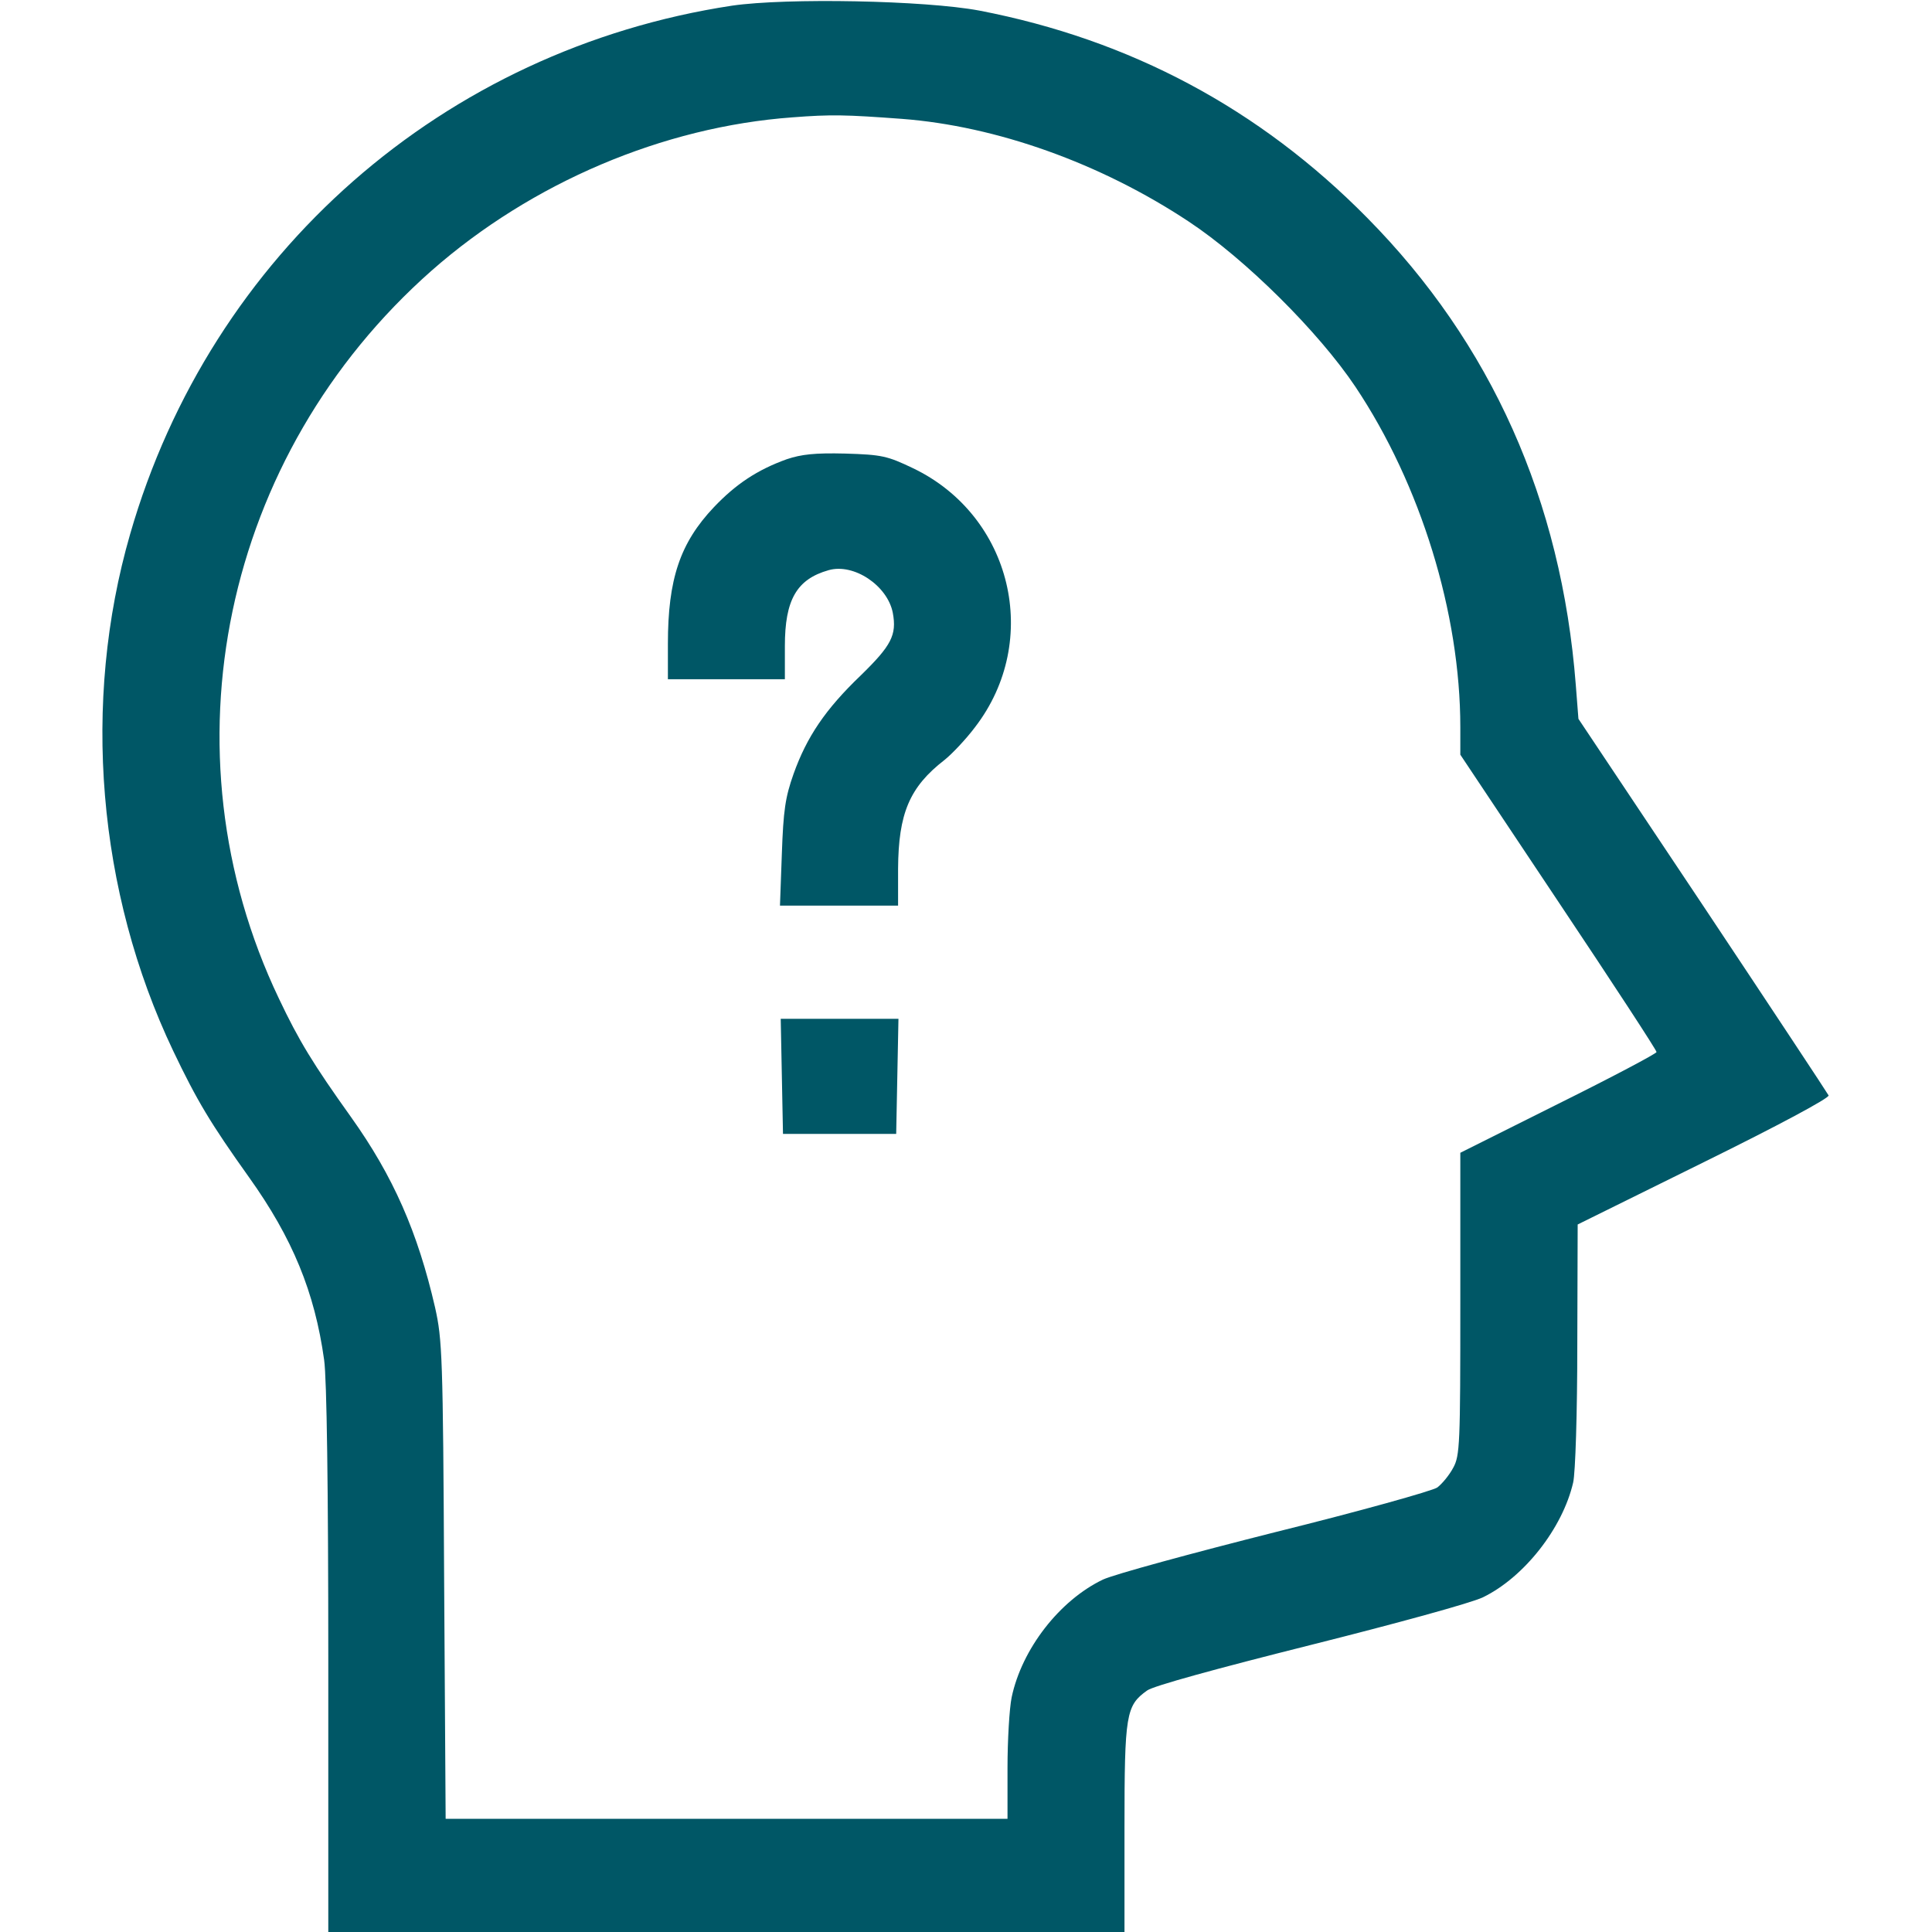
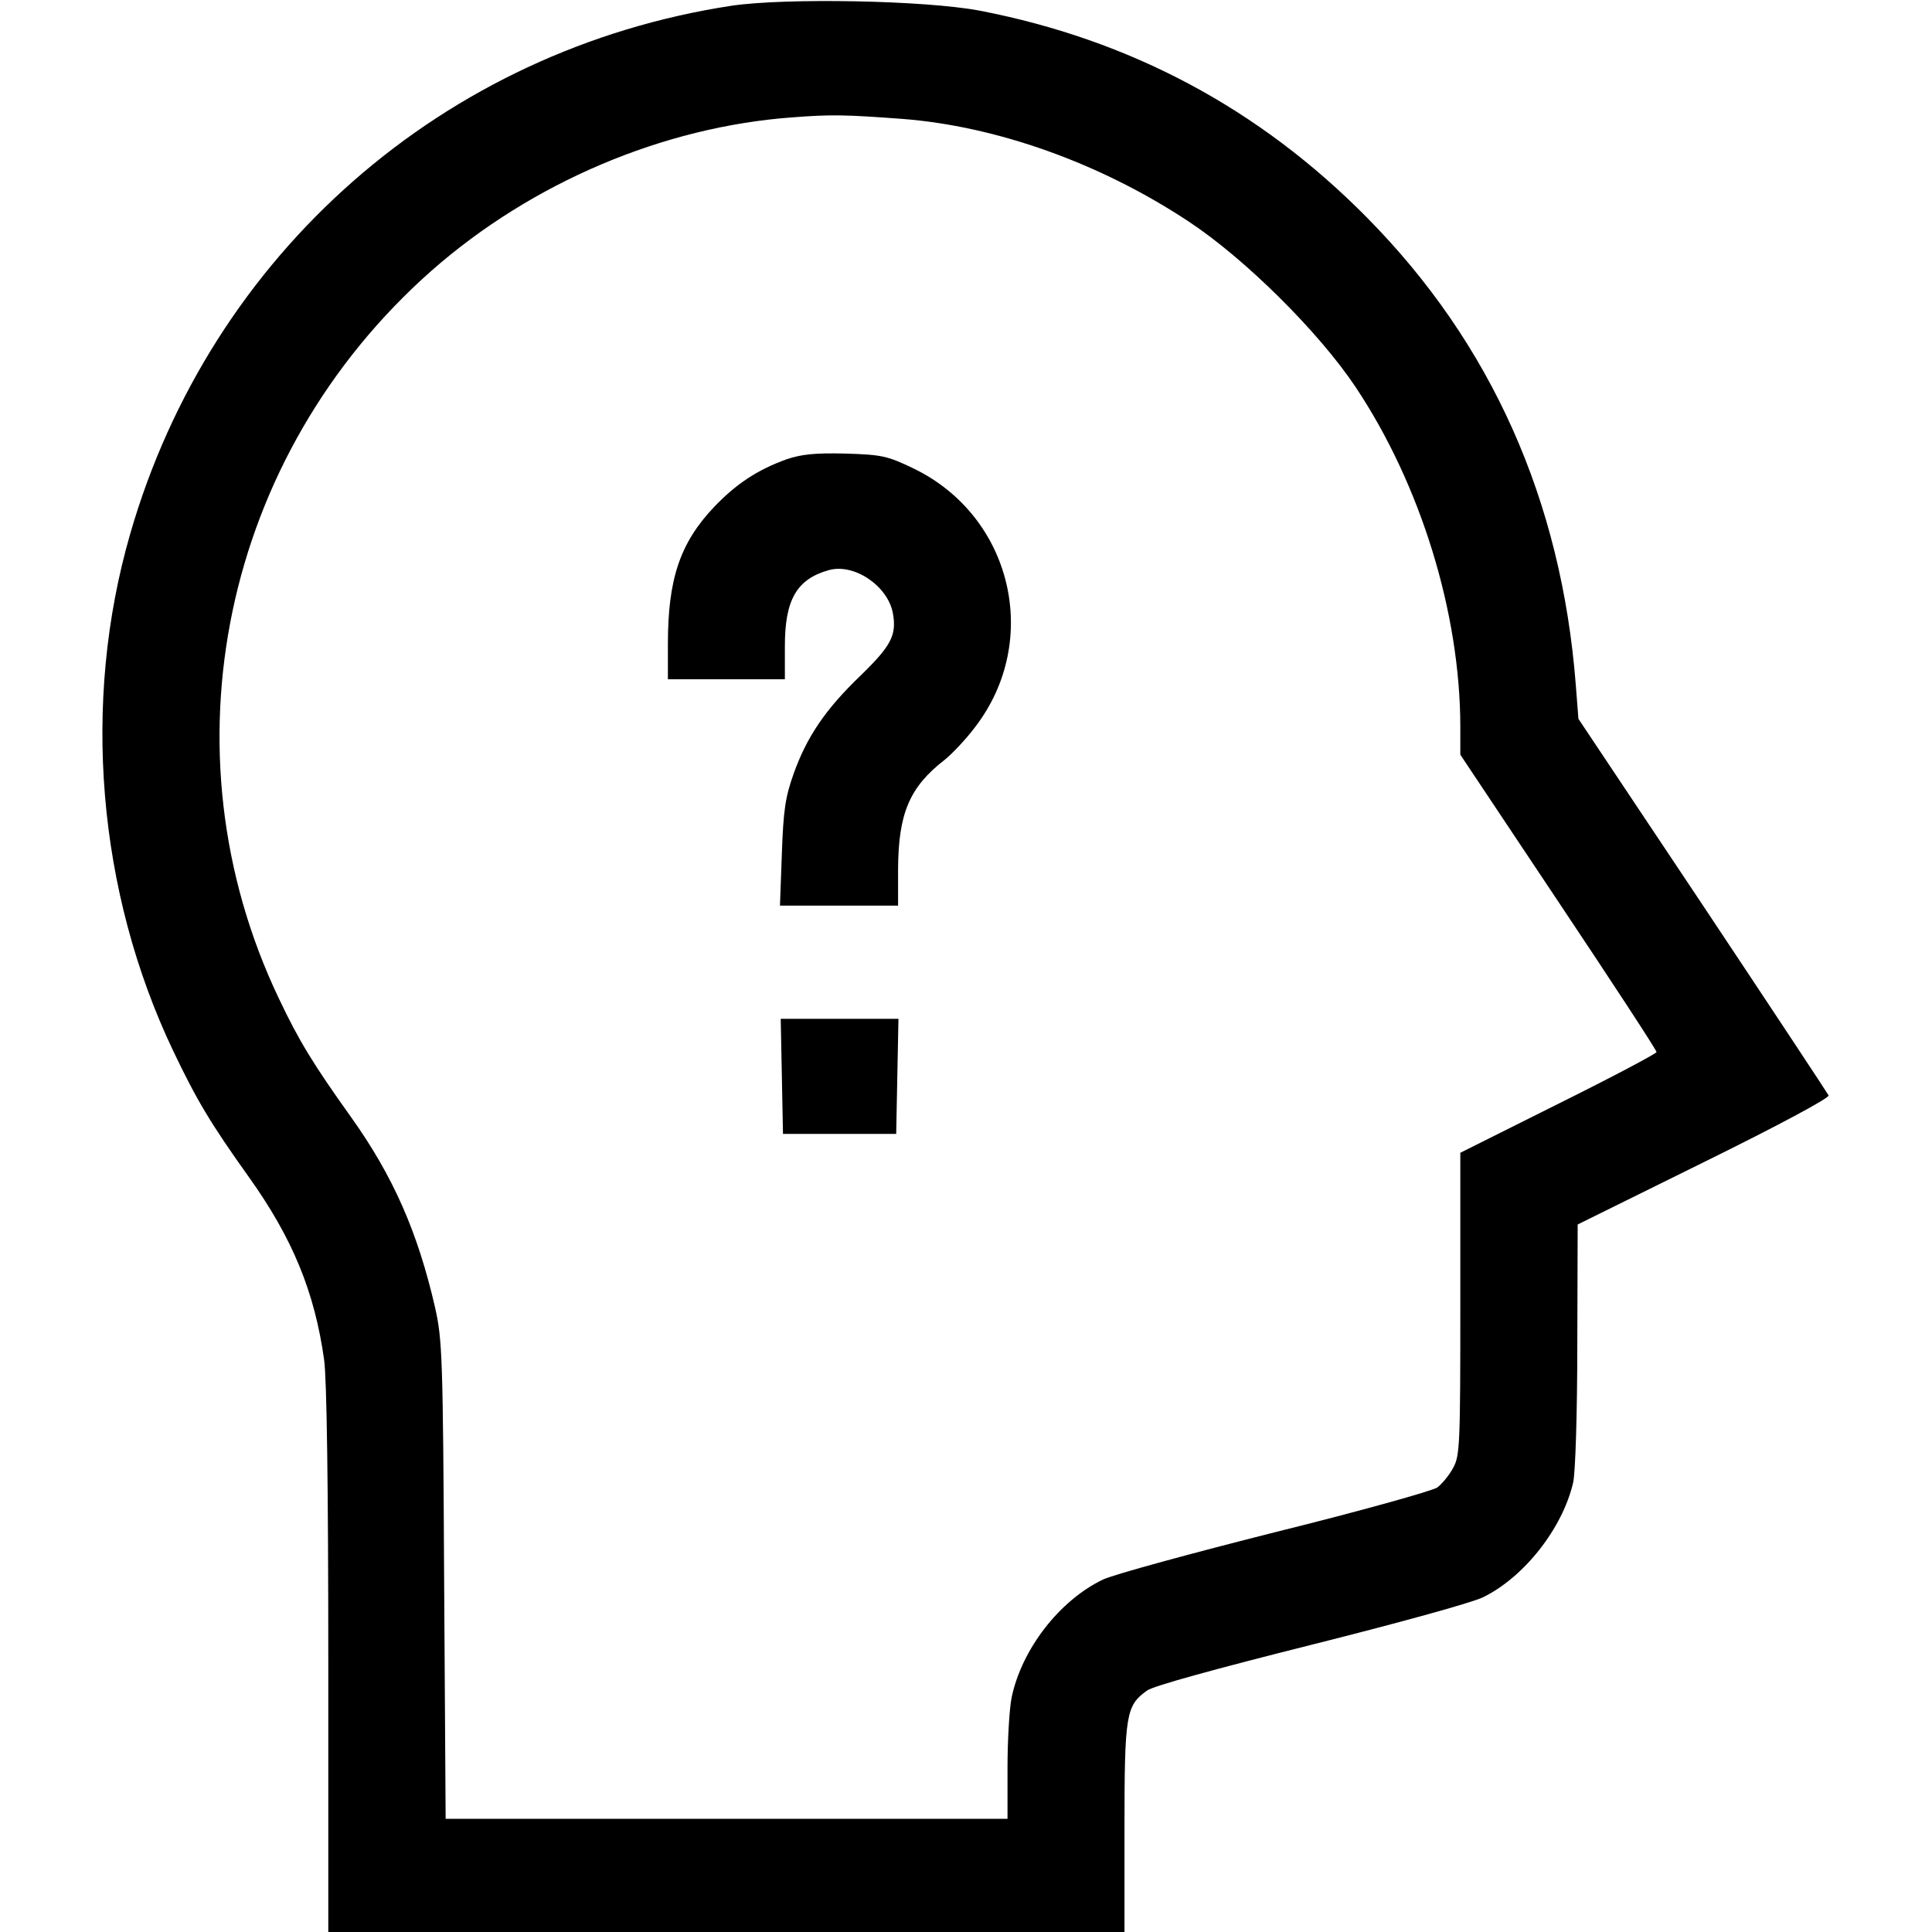
- <svg xmlns="http://www.w3.org/2000/svg" version="1.0" width="512pt" height="512pt" viewBox="0 0 512 512" preserveAspectRatio="xMidYMid meet">
-   <g transform="translate(0,512) scale(0.1,-0.1)" fill="#005766" stroke="none">
-     <path d="M1940 5105 c-764 -116 -1381 -657 -1595 -1400 -129 -446 -87 -948 114 -1370 63 -132 99 -192 201 -335 115 -161 174 -304 199 -484 7 -49 11 -339 11 -797 l0 -719 1055 0 1055 0 0 276 c0 302 4 324 60 364 16 12 184 58 431 120 231 58 428 112 459 127 109 53 211 183 239 304 6 25 11 186 11 364 l1 320 334 165 c199 98 333 170 331 177 -3 6 -153 233 -334 505 l-329 493 -7 90 c-38 489 -224 905 -553 1238 -285 289 -628 472 -1028 549 -144 27 -510 34 -655 13z m450 -300 c250 -19 526 -117 760 -272 150 -99 345 -293 442 -438 173 -259 278 -600 278 -902 l0 -73 260 -390 c143 -214 260 -393 260 -398 0 -4 -117 -66 -260 -137 l-260 -130 0 -400 c0 -371 -1 -403 -19 -435 -10 -19 -29 -42 -42 -52 -13 -9 -206 -63 -428 -118 -222 -56 -428 -112 -458 -126 -115 -55 -215 -184 -242 -312 -6 -29 -11 -114 -11 -187 l0 -135 -744 0 -745 0 -4 633 c-3 594 -5 637 -24 722 -46 200 -111 348 -223 505 -100 140 -138 202 -191 314 -313 656 -149 1440 405 1929 265 233 613 381 956 406 103 8 141 7 290 -4z" fill="#005766" />
-     <path d="M2085 3903 c-78 -28 -135 -66 -193 -127 -90 -95 -122 -191 -122 -362 l0 -94 155 0 155 0 0 88 c0 122 31 177 116 201 67 19 156 -41 170 -113 11 -59 -4 -87 -85 -166 -94 -90 -143 -163 -178 -261 -22 -62 -27 -97 -31 -211 l-5 -138 157 0 156 0 0 98 c1 146 30 216 123 288 20 16 57 55 81 87 177 230 98 560 -164 686 -69 33 -83 36 -180 39 -81 2 -116 -2 -155 -15z" fill="#005766" />
-     <path d="M2072 2268 l3 -153 150 0 150 0 3 153 3 152 -156 0 -156 0 3 -152z" fill="#005766" />
+ <svg xmlns="http://www.w3.org/2000/svg" version="1.0" viewBox="0 0 512 512">
+   <g transform="translate(0,512) scale(0.1,-0.1)" stroke="none">
+     <path d="M1940 5105 c-764 -116 -1381 -657 -1595 -1400 -129 -446 -87 -948 114 -1370 63 -132 99 -192 201 -335 115 -161 174 -304 199 -484 7 -49 11 -339 11 -797 l0 -719 1055 0 1055 0 0 276 c0 302 4 324 60 364 16 12 184 58 431 120 231 58 428 112 459 127 109 53 211 183 239 304 6 25 11 186 11 364 l1 320 334 165 c199 98 333 170 331 177 -3 6 -153 233 -334 505 l-329 493 -7 90 c-38 489 -224 905 -553 1238 -285 289 -628 472 -1028 549 -144 27 -510 34 -655 13z m450 -300 c250 -19 526 -117 760 -272 150 -99 345 -293 442 -438 173 -259 278 -600 278 -902 l0 -73 260 -390 c143 -214 260 -393 260 -398 0 -4 -117 -66 -260 -137 l-260 -130 0 -400 c0 -371 -1 -403 -19 -435 -10 -19 -29 -42 -42 -52 -13 -9 -206 -63 -428 -118 -222 -56 -428 -112 -458 -126 -115 -55 -215 -184 -242 -312 -6 -29 -11 -114 -11 -187 l0 -135 -744 0 -745 0 -4 633 c-3 594 -5 637 -24 722 -46 200 -111 348 -223 505 -100 140 -138 202 -191 314 -313 656 -149 1440 405 1929 265 233 613 381 956 406 103 8 141 7 290 -4z" />
+     <path d="M2085 3903 c-78 -28 -135 -66 -193 -127 -90 -95 -122 -191 -122 -362 l0 -94 155 0 155 0 0 88 c0 122 31 177 116 201 67 19 156 -41 170 -113 11 -59 -4 -87 -85 -166 -94 -90 -143 -163 -178 -261 -22 -62 -27 -97 -31 -211 l-5 -138 157 0 156 0 0 98 c1 146 30 216 123 288 20 16 57 55 81 87 177 230 98 560 -164 686 -69 33 -83 36 -180 39 -81 2 -116 -2 -155 -15z" />
+     <path d="M2072 2268 l3 -153 150 0 150 0 3 153 3 152 -156 0 -156 0 3 -152z" />
  </g>
</svg>
